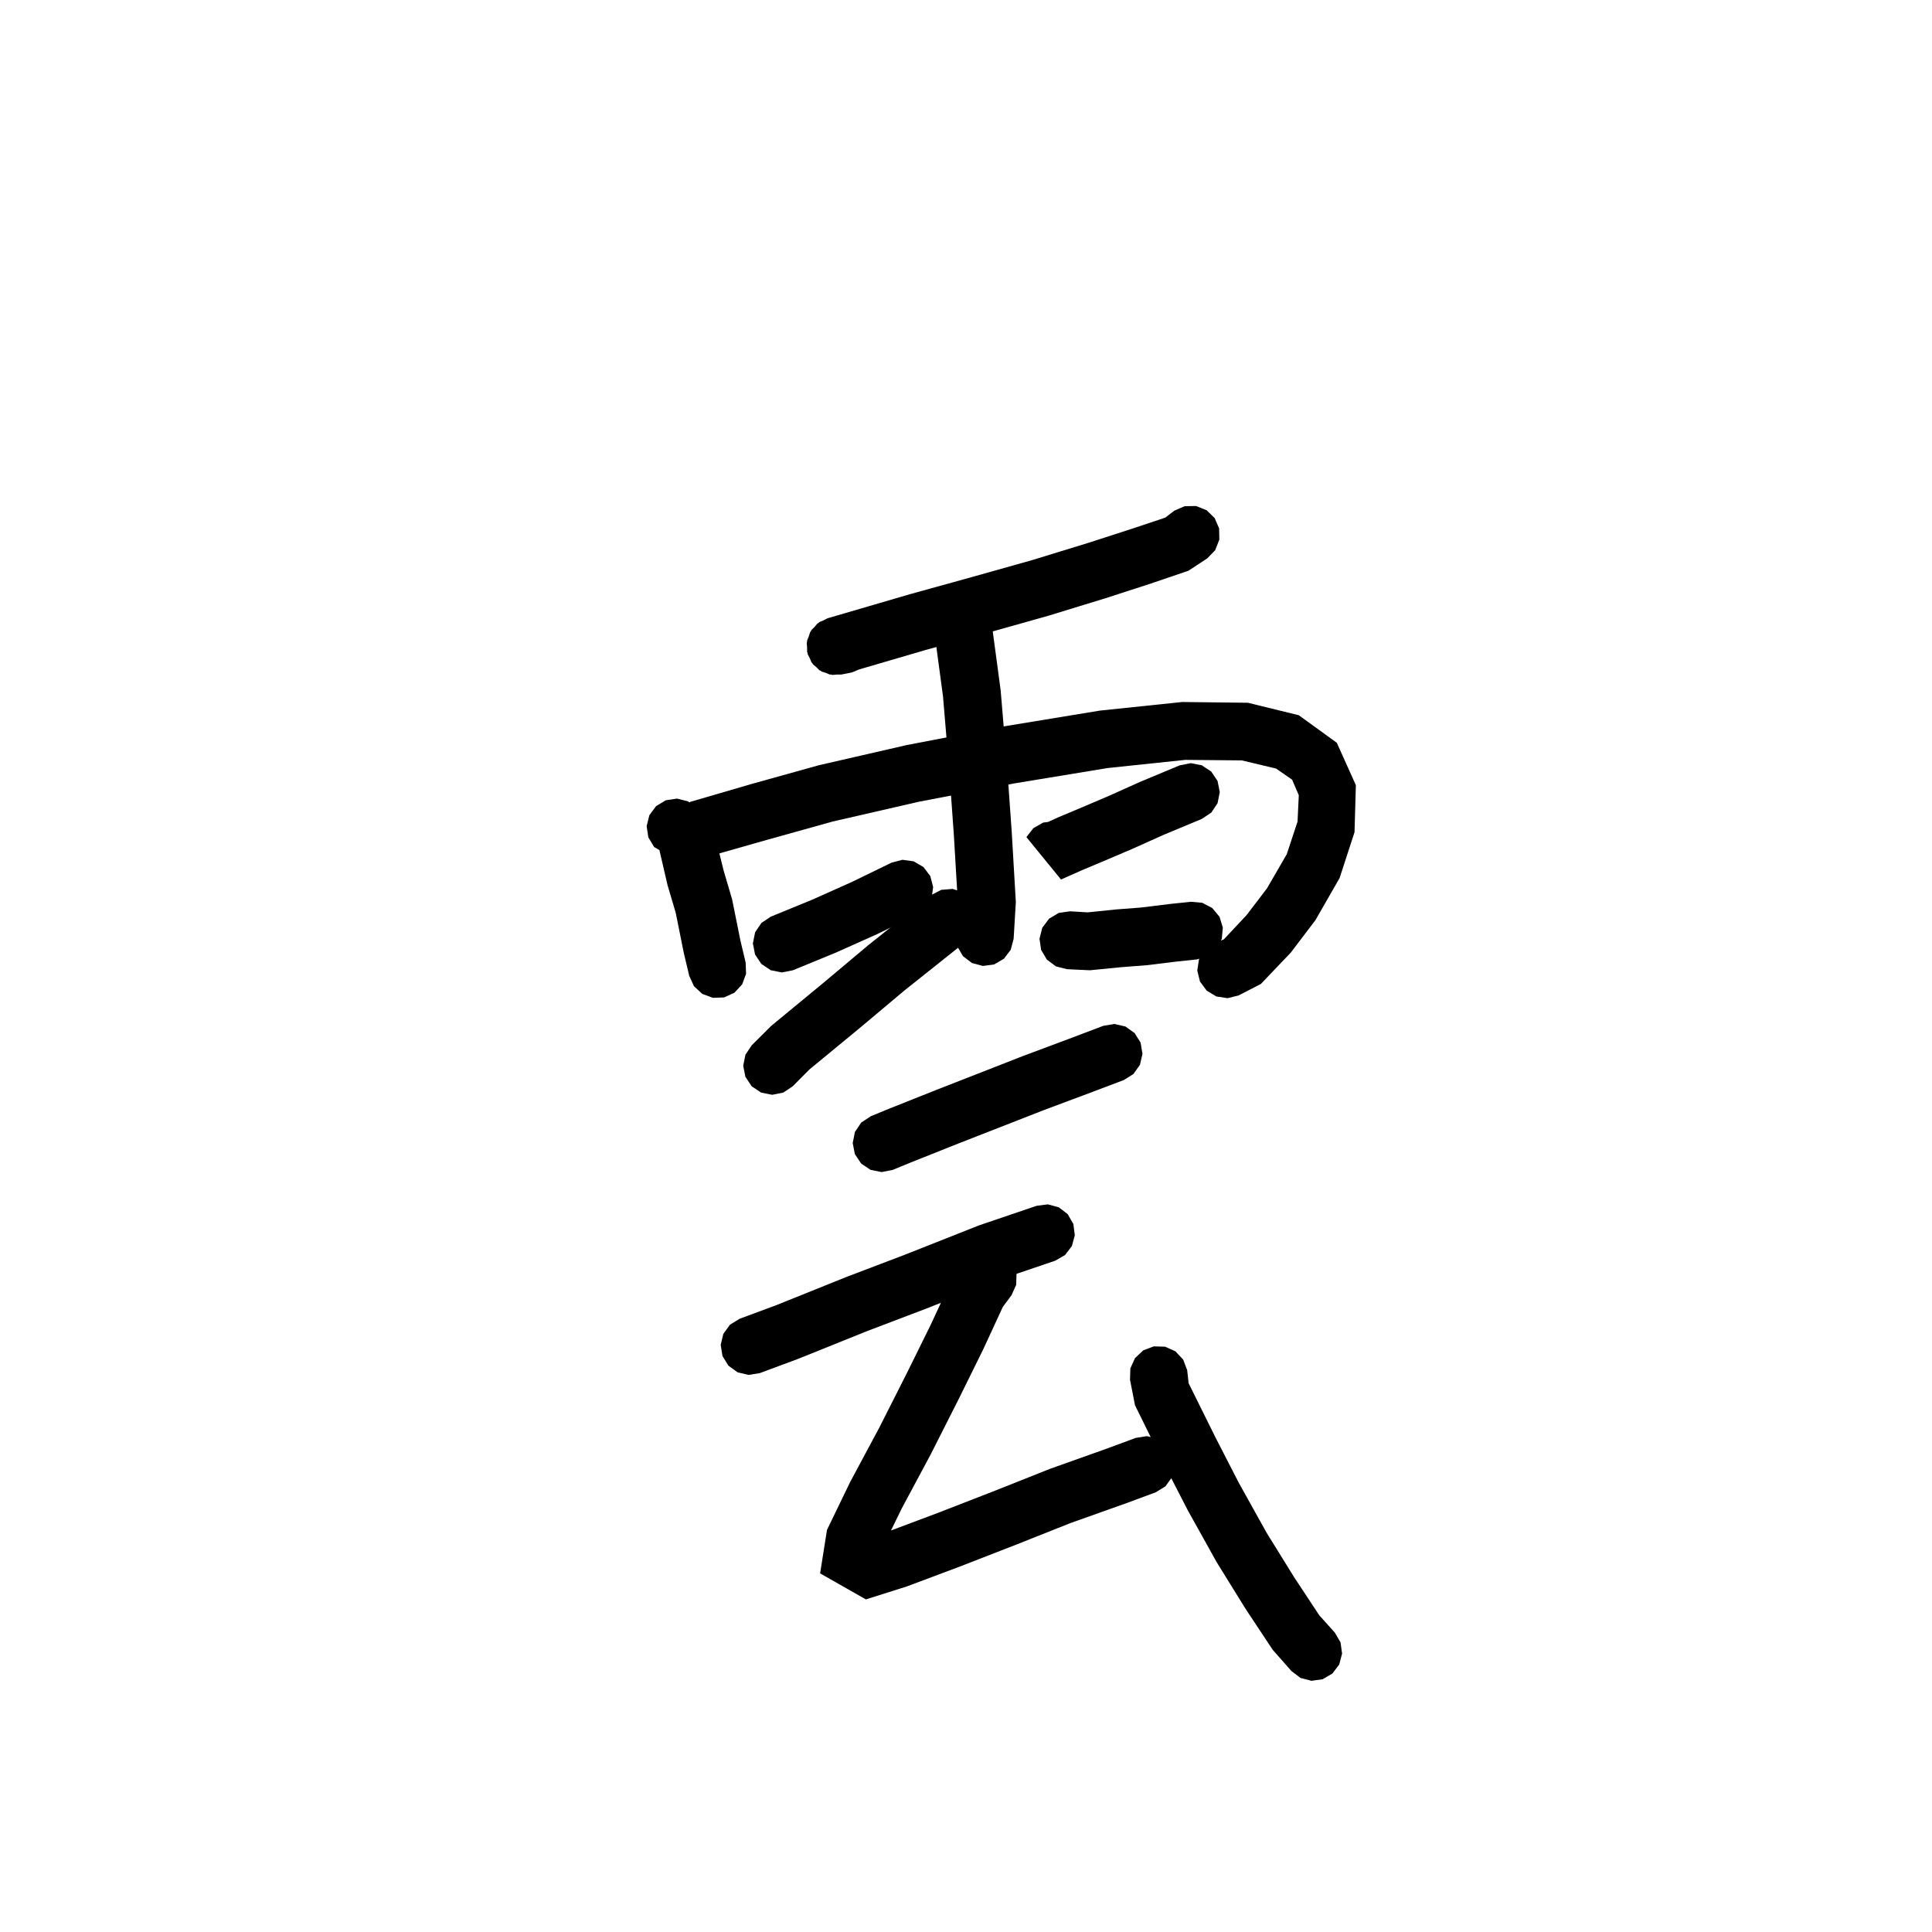
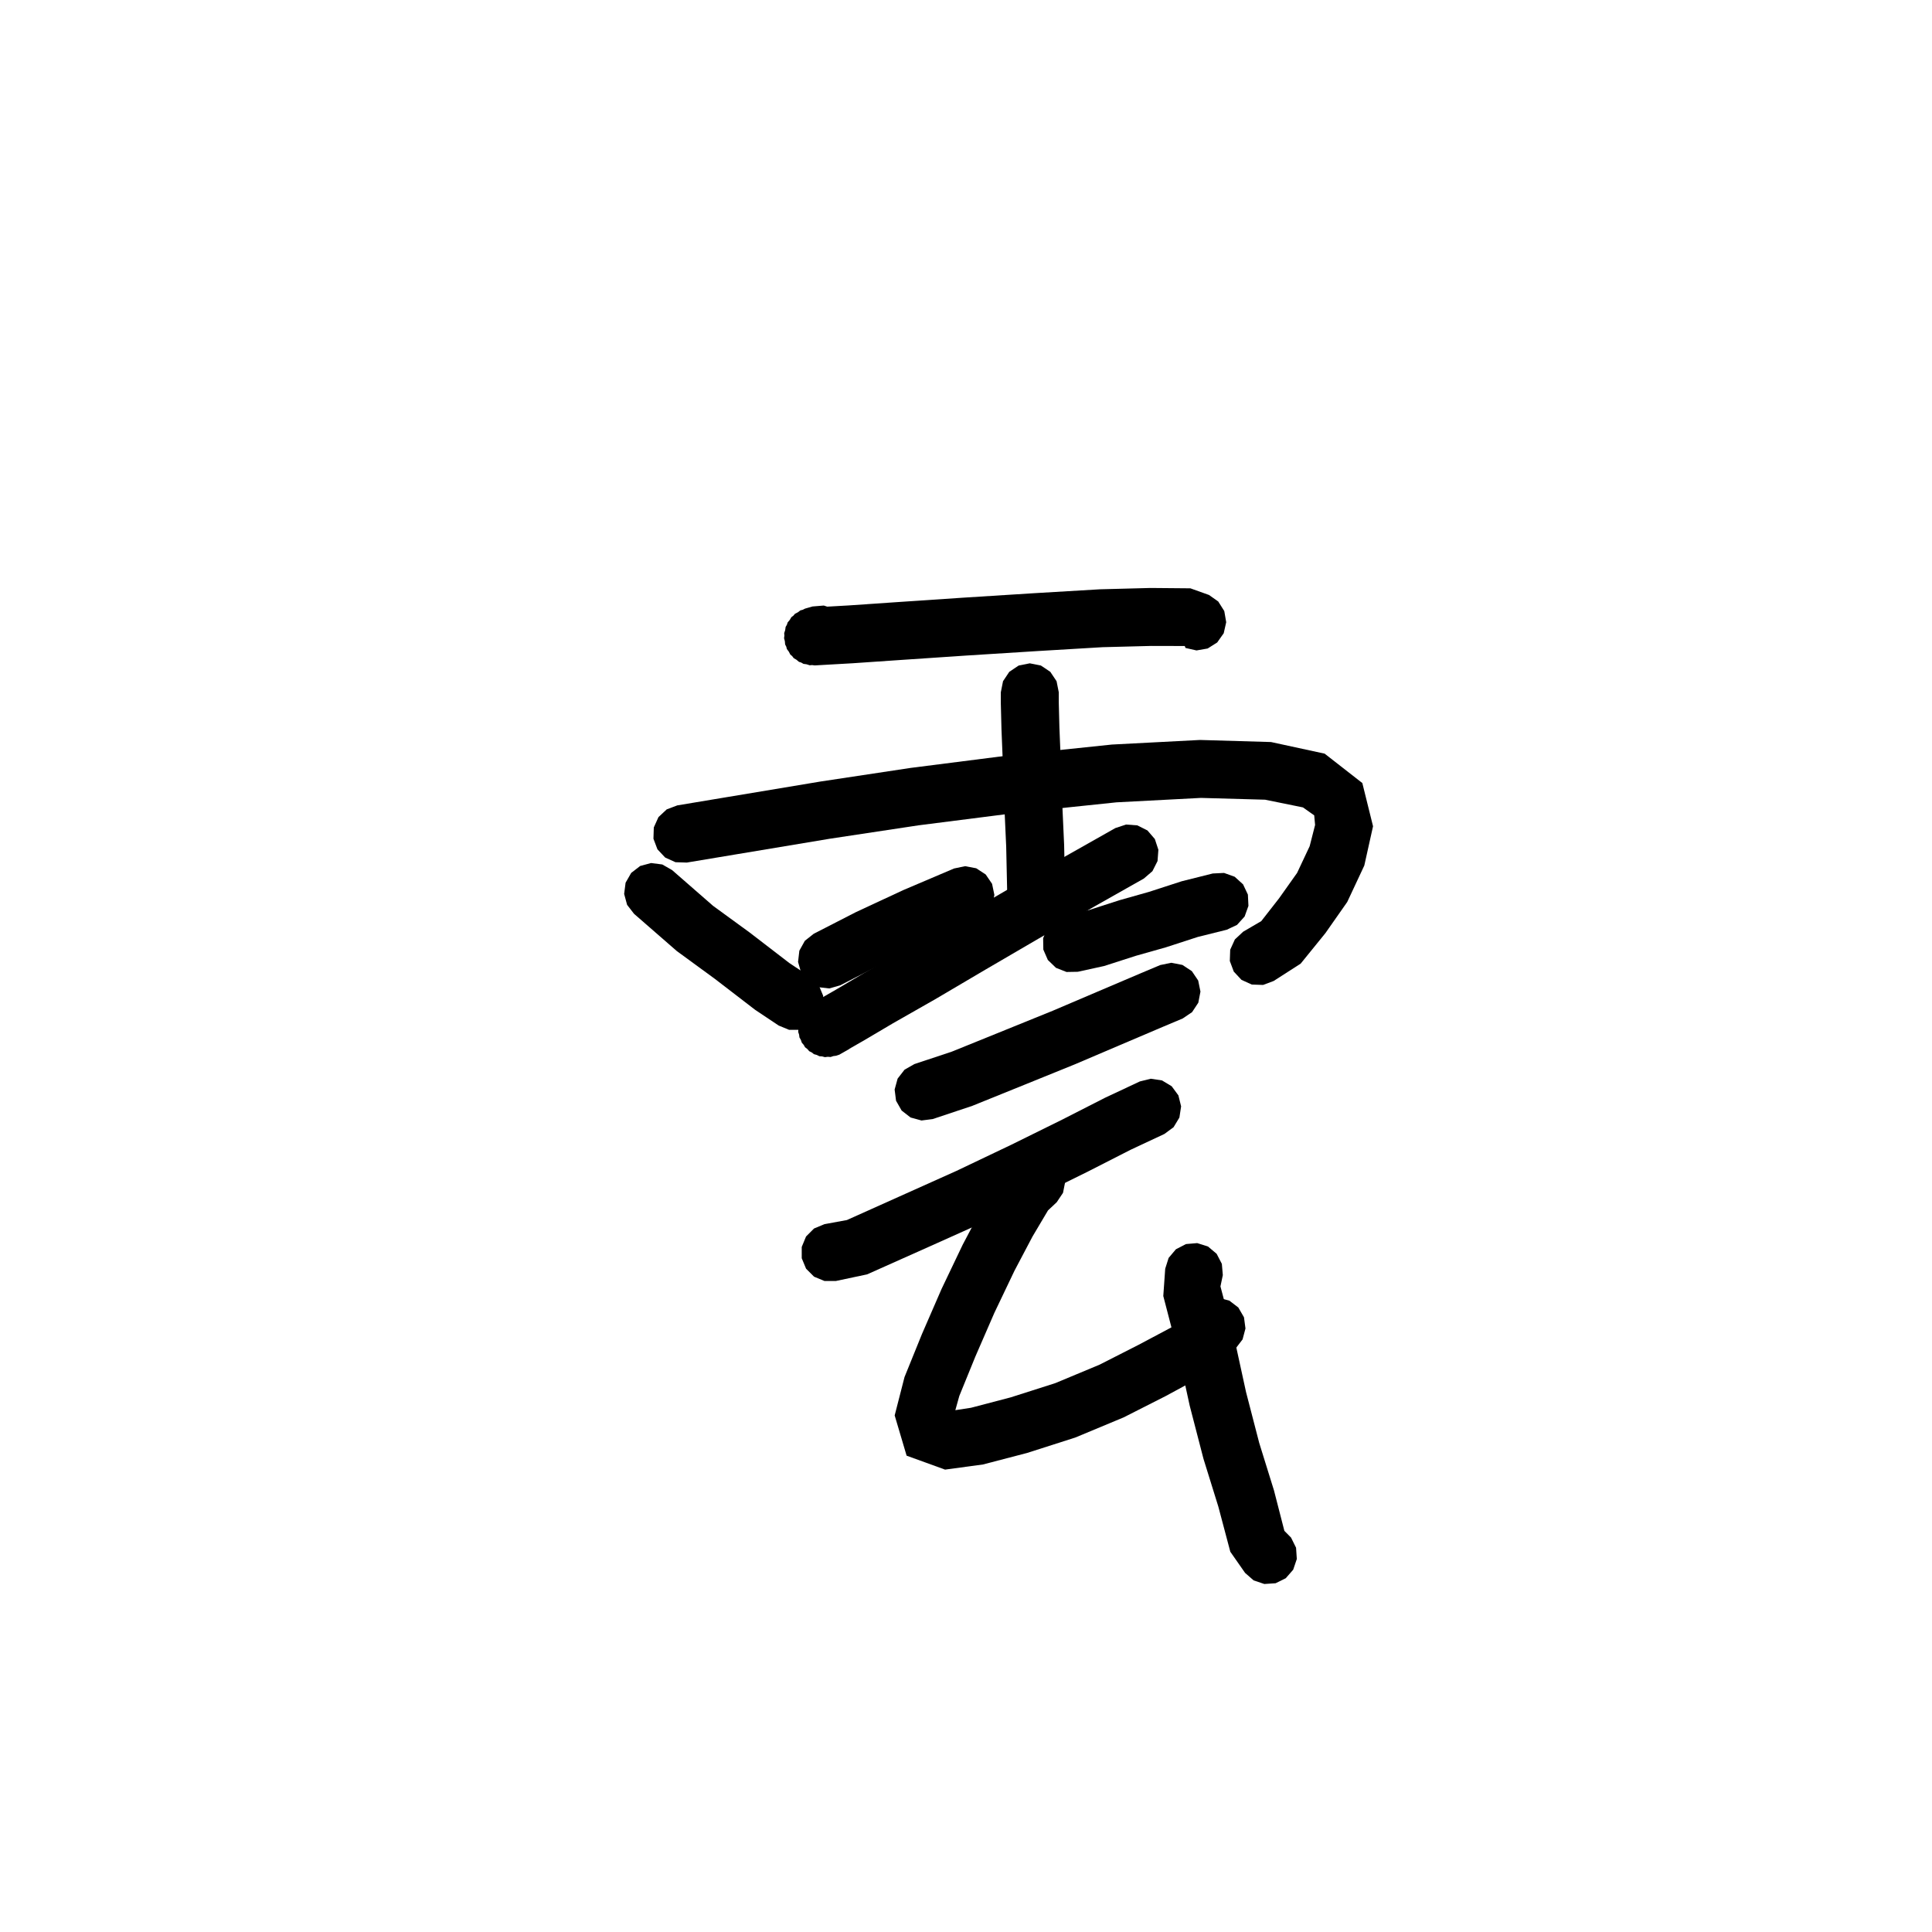
<svg xmlns="http://www.w3.org/2000/svg" viewBox="0 0 300 300" width="300" height="300">
-   <path d="M 130.524 95.587 L 128.857 95.921 L 127.236 96.594 L 125.995 97.837 L 125.325 99.46 L 125.327 101.216 L 126.001 102.837 L 127.243 104.078 L 128.866 104.748 L 130.622 104.746 L 132.289 104.413 L 133.91 103.739 L 135.15 102.496 L 135.821 100.873 L 135.819 99.117 L 135.145 97.496 L 133.902 96.256 L 132.28 95.586 Z M 131.003 104.652 L 137.269 102.819 L 143.732 100.93 L 153.115 98.335 L 162.773 95.618 L 171.655 92.893 L 178.516 90.674 L 184.538 88.625 L 187.468 86.7 L 188.689 85.438 L 189.334 83.805 L 189.305 82.049 L 188.606 80.439 L 187.344 79.218 L 185.711 78.573 L 183.956 78.602 L 182.345 79.3 L 180.941 80.375 L 175.697 82.126 L 168.958 84.307 L 160.239 86.982 L 150.697 89.665 L 141.281 92.27 L 134.743 94.181 L 128.476 96.014 L 126.919 96.827 L 125.792 98.173 L 125.266 99.848 L 125.421 101.597 L 126.233 103.153 L 127.579 104.281 L 129.254 104.807 Z" fill="black" fill-rule="nonzero" />
-   <path d="M 101.577 131.527 L 102.391 131.995 L 103.655 137.447 L 104.93 141.75 L 106.173 147.943 L 107.029 151.542 L 107.761 153.138 L 109.048 154.332 L 110.694 154.943 L 112.449 154.878 L 114.044 154.146 L 115.239 152.858 L 115.85 151.212 L 115.784 149.458 L 114.973 146.057 L 113.682 139.65 L 112.358 135.153 L 110.755 128.671 L 108.236 125.473 L 106.824 124.429 L 105.12 124.005 L 103.384 124.265 L 101.879 125.17 L 100.835 126.582 L 100.411 128.286 L 100.672 130.022 Z" fill="black" fill-rule="nonzero" />
-   <path d="M 110.889 133.35 L 110.66 132.811 L 119.033 130.43 L 129.302 127.565 L 142.63 124.504 L 157.597 121.63 L 172.017 119.258 L 184.052 117.993 L 192.834 118.075 L 198.143 119.34 L 200.638 121.067 L 201.675 123.482 L 201.482 127.575 L 199.803 132.653 L 196.746 137.929 L 193.579 142.084 L 190.025 145.876 L 188.503 146.422 L 187.088 147.461 L 186.177 148.962 L 185.911 150.698 L 186.328 152.403 L 187.367 153.819 L 188.868 154.729 L 190.604 154.996 L 192.309 154.578 L 195.787 152.79 L 200.434 147.916 L 204.267 142.871 L 208.01 136.347 L 210.33 129.225 L 210.538 121.918 L 207.575 115.333 L 201.67 111.06 L 193.779 109.125 L 183.56 109.007 L 170.795 110.342 L 156.016 112.77 L 140.782 115.696 L 127.111 118.835 L 116.58 121.77 L 107.153 124.522 L 103.923 127.65 L 103.098 129.2 L 102.929 130.948 L 103.441 132.627 L 104.557 133.983 L 106.106 134.808 L 107.854 134.978 L 109.533 134.465 Z" fill="black" fill-rule="nonzero" />
-   <path d="M 144.946 97.099 L 146.432 108.151 L 147.42 119.951 L 148.116 129.691 L 148.74 140.25 L 148.415 145.219 L 148.649 146.959 L 149.532 148.477 L 150.928 149.542 L 152.626 149.991 L 154.366 149.757 L 155.884 148.874 L 156.948 147.478 L 157.397 145.781 L 157.739 140.083 L 157.097 129.109 L 156.393 119.249 L 155.38 107.182 L 153.866 95.901 L 153.297 94.24 L 152.136 92.923 L 150.56 92.15 L 148.807 92.04 L 147.146 92.609 L 145.829 93.77 L 145.057 95.347 Z" fill="black" fill-rule="nonzero" />
-   <path d="M 123.114 150.663 L 129.679 147.969 L 136.143 145.078 L 142.375 142.047 L 143.774 140.985 L 144.66 139.469 L 144.898 137.73 L 144.453 136.031 L 143.391 134.633 L 141.876 133.747 L 140.136 133.508 L 138.438 133.953 L 132.337 136.922 L 126.134 139.697 L 119.698 142.337 L 118.235 143.307 L 117.255 144.764 L 116.906 146.485 L 117.243 148.208 L 118.214 149.671 L 119.67 150.652 L 121.391 151 Z" fill="black" fill-rule="nonzero" />
-   <path d="M 123.088 168.682 L 125.694 166.061 L 133.583 159.56 L 140.415 153.823 L 150.21 146.02 L 151.344 144.679 L 151.878 143.006 L 151.731 141.257 L 150.926 139.696 L 149.585 138.563 L 147.912 138.029 L 146.163 138.175 L 144.602 138.98 L 134.731 146.844 L 127.829 152.64 L 119.785 159.272 L 116.724 162.318 L 115.749 163.778 L 115.406 165.5 L 115.749 167.222 L 116.724 168.682 L 118.184 169.657 L 119.906 170 L 121.628 169.657 Z" fill="black" fill-rule="nonzero" />
-   <path d="M 159.381 129.988 L 164.753 136.571 L 167.998 135.128 L 171.06 133.844 L 175.81 131.823 L 180.688 129.632 L 186.637 127.154 L 188.095 126.175 L 189.067 124.713 L 189.406 122.991 L 189.06 121.269 L 188.082 119.811 L 186.62 118.839 L 184.897 118.5 L 183.175 118.846 L 177.124 121.368 L 172.203 123.577 L 167.553 125.556 L 164.414 126.872 L 161.726 128.095 L 167.431 134.012 L 167.895 132.319 L 167.675 130.577 L 166.806 129.052 L 165.419 127.975 L 163.725 127.511 L 161.983 127.731 L 160.458 128.6 Z" fill="black" fill-rule="nonzero" />
-   <path d="M 165.67 150.494 L 169.246 150.663 L 174.109 150.182 L 178.061 149.877 L 182.755 149.304 L 185.877 148.975 L 187.554 148.454 L 188.904 147.331 L 189.721 145.777 L 189.882 144.029 L 189.361 142.352 L 188.238 141.002 L 186.684 140.185 L 184.935 140.025 L 181.724 140.363 L 177.152 140.923 L 173.304 141.218 L 168.9 141.67 L 166.143 141.506 L 164.405 141.758 L 162.896 142.655 L 161.845 144.062 L 161.412 145.763 L 161.664 147.501 L 162.561 149.01 L 163.968 150.061 Z" fill="black" fill-rule="nonzero" />
-   <path d="M 138.62 181.661 L 141.418 180.509 L 148.758 177.586 L 155.145 175.091 L 162.013 172.404 L 169.657 169.545 L 174.502 167.707 L 175.991 166.776 L 177.01 165.347 L 177.404 163.636 L 177.114 161.904 L 176.183 160.415 L 174.753 159.396 L 173.042 159.002 L 171.31 159.293 L 166.489 161.121 L 158.8 163.996 L 151.868 166.709 L 145.454 169.214 L 138.061 172.158 L 135.193 173.339 L 133.731 174.311 L 132.752 175.769 L 132.406 177.491 L 132.745 179.213 L 133.718 180.675 L 135.175 181.654 L 136.897 182 Z" fill="black" fill-rule="nonzero" />
-   <path d="M 117.973 213.218 L 123.88 211.024 L 134.65 206.689 L 143.838 203.194 L 155.139 198.719 L 163.853 195.761 L 165.374 194.883 L 166.442 193.49 L 166.897 191.794 L 166.667 190.053 L 165.789 188.532 L 164.396 187.464 L 162.7 187.01 L 160.959 187.239 L 152.007 190.281 L 140.575 194.806 L 131.363 198.311 L 120.599 202.643 L 114.839 204.782 L 113.344 205.702 L 112.315 207.125 L 111.909 208.833 L 112.188 210.567 L 113.109 212.062 L 114.531 213.091 L 116.24 213.497 Z" fill="black" fill-rule="nonzero" />
-   <path d="M 149.744 195.884 L 147.759 198.734 L 144.548 205.656 L 140.881 213.088 L 136.515 221.722 L 132.002 230.146 L 128.415 237.562 L 127.346 244.313 L 134.451 248.354 L 140.814 246.34 L 148.913 243.303 L 157.952 239.788 L 166.191 236.512 L 174.934 233.399 L 179.469 231.72 L 180.965 230.801 L 181.995 229.379 L 182.403 227.671 L 182.126 225.937 L 181.207 224.441 L 179.785 223.411 L 178.077 223.003 L 176.343 223.28 L 171.879 224.934 L 163.022 228.088 L 154.66 231.412 L 145.699 234.897 L 137.799 237.86 L 133.162 239.446 L 136.066 242.087 L 136.797 240.838 L 140.01 234.254 L 144.498 225.878 L 148.931 217.112 L 152.665 209.544 L 155.72 202.933 L 157.068 201.116 L 157.79 199.515 L 157.845 197.76 L 157.224 196.118 L 156.022 194.838 L 154.421 194.116 L 152.666 194.061 L 151.024 194.682 Z" fill="black" fill-rule="nonzero" />
-   <path d="M 175.467 214.24 L 176.243 218.208 L 180.686 227.223 L 184.441 234.527 L 188.925 242.577 L 193.414 249.823 L 197.616 256.168 L 200.543 259.49 L 201.943 260.549 L 203.642 260.992 L 205.381 260.751 L 206.896 259.863 L 207.955 258.463 L 208.398 256.764 L 208.158 255.025 L 207.27 253.51 L 204.863 250.832 L 200.998 244.977 L 196.688 238.023 L 192.372 230.273 L 188.726 223.177 L 184.57 214.792 L 184.345 212.76 L 183.724 211.118 L 182.522 209.838 L 180.921 209.116 L 179.166 209.061 L 177.524 209.682 L 176.244 210.884 L 175.522 212.485 Z" fill="black" fill-rule="nonzero" />
+   <path d="M 126.17 94.173 L 125.003 94.506 L 123.442 95.309 L 122.306 96.648 L 121.769 98.32 L 121.913 100.07 L 122.715 101.631 L 124.054 102.767 L 125.726 103.304 L 127.476 103.16 L 128.643 102.827 L 130.204 102.024 L 131.34 100.685 L 131.877 99.014 L 131.733 97.264 L 130.931 95.702 L 129.592 94.566 L 127.92 94.029 Z M 126.495 103.326 L 132.39 102.991 L 139.711 102.49 L 150.099 101.79 L 161.182 101.092 L 171.208 100.495 L 178.762 100.3 L 183.971 100.312 L 184.079 100.612 L 185.791 100.999 L 187.522 100.7 L 189.006 99.762 L 190.018 98.328 L 190.405 96.615 L 190.106 94.885 L 189.168 93.4 L 187.734 92.388 L 184.842 91.354 L 178.65 91.3 L 170.804 91.505 L 160.631 92.108 L 149.514 92.81 L 139.102 93.51 L 131.822 94.009 L 125.984 94.341 L 124.284 94.78 L 122.882 95.837 L 121.991 97.35 L 121.747 99.089 L 122.187 100.788 L 123.243 102.191 L 124.756 103.082 Z" fill="black" fill-rule="nonzero" />
+   <path d="M 98.449 141.892 L 105.085 147.672 L 111.006 152 L 117.248 156.798 L 120.91 159.244 L 122.533 159.914 L 124.289 159.913 L 125.91 159.239 L 127.15 157.996 L 127.821 156.373 L 127.819 154.617 L 127.145 152.996 L 125.902 151.756 L 122.564 149.535 L 116.406 144.8 L 110.728 140.661 L 104.363 135.108 L 102.84 134.235 L 101.099 134.011 L 99.404 134.47 L 98.014 135.543 L 97.141 137.066 L 96.917 138.808 L 97.376 140.502 Z" fill="black" fill-rule="nonzero" />
+   <path d="M 106.646 133.939 L 114.646 132.605 L 128.813 130.244 L 142.624 128.157 L 158.225 126.17 L 173.366 124.586 L 186.482 123.899 L 196.448 124.177 L 202.322 125.373 L 204.07 126.608 L 204.207 128.098 L 203.364 131.398 L 201.415 135.54 L 198.606 139.5 L 195.848 143.032 L 193.038 144.674 L 191.754 145.871 L 191.026 147.469 L 190.965 149.224 L 191.58 150.869 L 192.778 152.153 L 194.376 152.88 L 196.13 152.941 L 197.775 152.326 L 201.965 149.634 L 205.806 144.9 L 209.198 140.06 L 211.848 134.402 L 213.205 128.302 L 211.542 121.592 L 205.691 117.027 L 197.364 115.223 L 186.331 114.901 L 172.647 115.614 L 157.187 117.23 L 141.389 119.243 L 127.4 121.356 L 113.166 123.728 L 105.166 125.061 L 103.524 125.682 L 102.244 126.884 L 101.522 128.485 L 101.467 130.24 L 102.088 131.882 L 103.291 133.162 L 104.891 133.884 Z" fill="black" fill-rule="nonzero" />
+   <path d="M 155.406 107.5 L 155.407 109.247 L 155.509 113.253 L 155.709 118.165 L 155.91 124.18 L 156.242 131.483 L 156.407 139.098 L 156.787 140.812 L 157.794 142.25 L 159.275 143.194 L 161.004 143.499 L 162.718 143.119 L 164.157 142.112 L 165.1 140.631 L 165.405 138.902 L 165.237 131.183 L 164.903 123.82 L 164.703 117.835 L 164.504 112.947 L 164.406 109.086 L 164.406 107.5 L 164.064 105.778 L 163.088 104.318 L 161.628 103.343 L 159.906 103 L 158.184 103.343 L 156.724 104.318 L 155.749 105.778 Z" fill="black" fill-rule="nonzero" />
+   <path d="M 130.46 153.004 L 136.879 149.711 L 143.901 146.445 L 151.668 143.141 L 153.119 142.151 L 154.08 140.682 L 154.406 138.957 L 154.047 137.238 L 153.057 135.788 L 151.588 134.826 L 149.863 134.5 L 148.144 134.859 L 140.245 138.221 L 132.933 141.622 L 126.353 144.996 L 124.977 146.086 L 124.123 147.621 L 123.921 149.365 L 124.402 151.053 L 125.493 152.429 L 127.027 153.283 L 128.771 153.485 Z" fill="black" fill-rule="nonzero" />
+   <path d="M 127.483 155.231 L 126.983 155.398 L 125.458 156.267 L 124.381 157.654 L 123.918 159.348 L 124.137 161.09 L 125.007 162.615 L 126.394 163.692 L 128.087 164.155 L 129.829 163.936 L 130.329 163.769 L 131.855 162.9 L 132.931 161.512 L 133.395 159.819 L 133.175 158.077 L 132.306 156.552 L 130.919 155.475 L 129.225 155.011 Z M 130.647 163.569 L 134.274 161.487 L 138.658 158.896 L 145.165 155.192 L 152.983 150.582 L 161.362 145.694 L 169.97 140.742 L 177.621 136.418 L 178.951 135.272 L 179.742 133.704 L 179.873 131.953 L 179.324 130.286 L 178.178 128.955 L 176.611 128.164 L 174.86 128.033 L 173.192 128.582 L 165.51 132.925 L 156.851 137.906 L 148.43 142.818 L 140.647 147.408 L 134.154 151.104 L 129.739 153.713 L 126.166 155.764 L 124.843 156.918 L 124.062 158.491 L 123.943 160.243 L 124.504 161.907 L 125.658 163.23 L 127.231 164.01 L 128.983 164.13 Z" fill="black" fill-rule="nonzero" />
+   <path d="M 167.362 150.897 L 171.436 150.005 L 176.41 148.407 L 181.017 147.105 L 185.988 145.49 L 190.498 144.366 L 192.085 143.616 L 193.265 142.315 L 193.857 140.662 L 193.772 138.909 L 193.022 137.321 L 191.721 136.141 L 190.069 135.549 L 188.315 135.634 L 183.492 136.843 L 178.395 138.495 L 173.802 139.793 L 169.043 141.329 L 165.45 142.103 L 163.84 142.803 L 162.621 144.067 L 161.978 145.7 L 162.009 147.456 L 162.709 149.066 L 163.973 150.285 L 165.607 150.928 Z" fill="black" fill-rule="nonzero" />
+   <path d="M 144.829 173.769 L 150.986 171.713 L 159.496 168.271 L 166.933 165.256 L 173.77 162.34 L 180.497 159.476 L 183.653 158.147 L 185.107 157.163 L 186.074 155.698 L 186.406 153.974 L 186.054 152.254 L 185.07 150.8 L 183.604 149.833 L 181.88 149.5 L 180.16 149.853 L 176.982 151.191 L 170.242 154.06 L 163.48 156.944 L 156.117 159.929 L 147.826 163.287 L 141.983 165.231 L 140.458 166.1 L 139.381 167.488 L 138.918 169.181 L 139.137 170.923 L 140.007 172.448 L 141.394 173.525 L 143.087 173.989 Z" fill="black" fill-rule="nonzero" />
+   <path d="M 129.789 198.913 L 134.643 197.884 L 144.446 193.507 L 152.298 189.983 L 160.969 185.849 L 168.922 181.923 L 175.558 178.538 L 180.816 176.075 L 182.23 175.034 L 183.138 173.531 L 183.402 171.795 L 182.981 170.09 L 181.94 168.676 L 180.437 167.768 L 178.701 167.505 L 176.996 167.925 L 171.587 170.462 L 164.89 173.877 L 157.043 177.751 L 148.514 181.817 L 140.766 185.293 L 131.503 189.449 L 128.024 190.087 L 126.402 190.761 L 125.162 192.004 L 124.492 193.627 L 124.494 195.383 L 125.167 197.004 L 126.41 198.244 L 128.033 198.914 Z" fill="black" fill-rule="nonzero" />
+   <path d="M 157.724 180.318 L 155.411 182.718 L 152.478 187.606 L 149.481 193.288 L 146.212 200.133 L 143.159 207.154 L 140.452 213.832 L 138.925 219.787 L 140.778 226.036 L 146.748 228.2 L 152.633 227.403 L 159.467 225.62 L 166.961 223.223 L 174.484 220.089 L 180.989 216.789 L 187.27 213.388 L 191.879 209.378 L 192.946 207.983 L 193.397 206.287 L 193.165 204.546 L 192.284 203.027 L 190.89 201.961 L 189.193 201.509 L 187.452 201.741 L 185.933 202.622 L 182.209 205.946 L 176.824 208.811 L 170.728 211.911 L 163.852 214.777 L 156.945 216.98 L 150.779 218.597 L 146.865 219.2 L 147.234 219.764 L 147.887 220.613 L 148.96 216.768 L 151.454 210.646 L 154.401 203.867 L 157.531 197.312 L 160.335 191.994 L 162.735 187.949 L 164.088 186.682 L 165.064 185.222 L 165.406 183.5 L 165.064 181.778 L 164.088 180.318 L 162.628 179.343 L 160.906 179 L 159.184 179.343 Z" fill="black" fill-rule="nonzero" />
+   <path d="M 180.934 197.003 L 180.635 201.246 L 183.032 210.456 L 184.73 218.246 L 186.877 226.529 L 189.181 233.943 L 191.042 240.955 L 193.339 244.244 L 194.661 245.4 L 196.324 245.962 L 198.076 245.845 L 199.65 245.067 L 200.806 243.745 L 201.368 242.082 L 201.252 240.33 L 200.473 238.756 L 199.437 237.712 L 197.831 231.457 L 195.535 224.071 L 193.483 216.154 L 191.78 208.344 L 189.511 199.754 L 189.879 197.997 L 189.728 196.248 L 188.92 194.689 L 187.577 193.558 L 185.903 193.028 L 184.154 193.178 L 182.595 193.986 L 181.464 195.329 Z" fill="black" fill-rule="nonzero" />
</svg>
